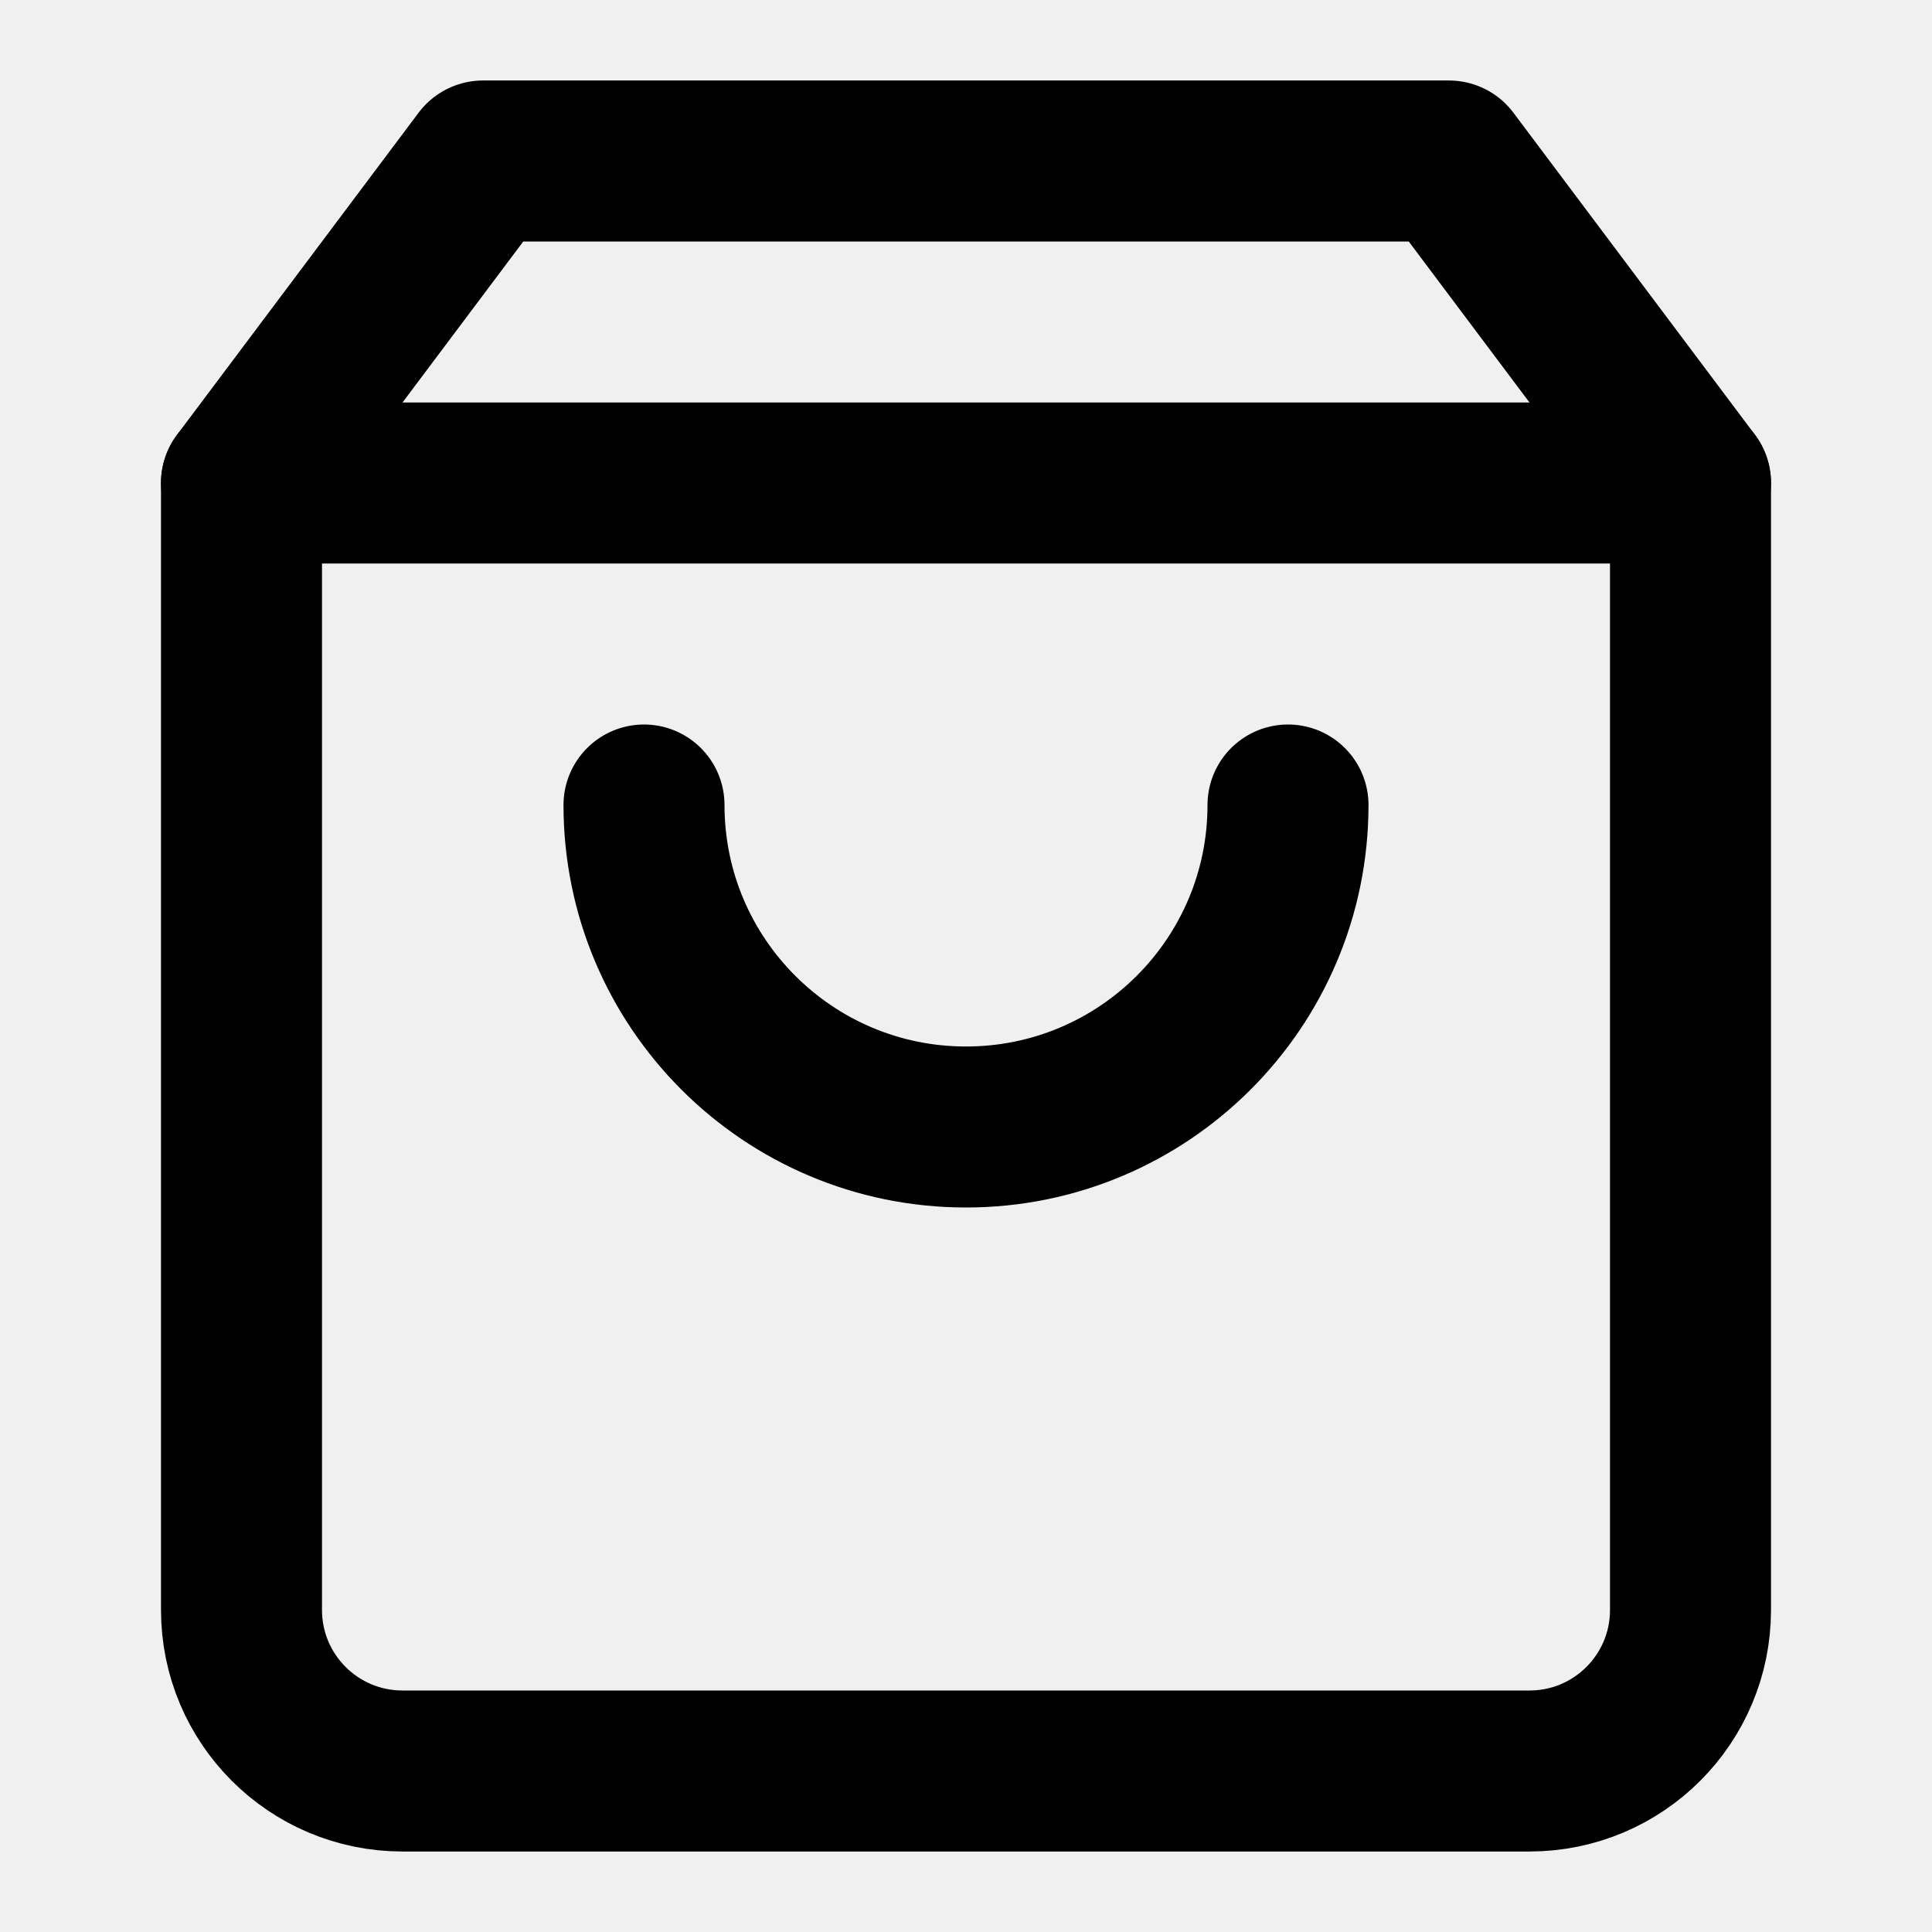
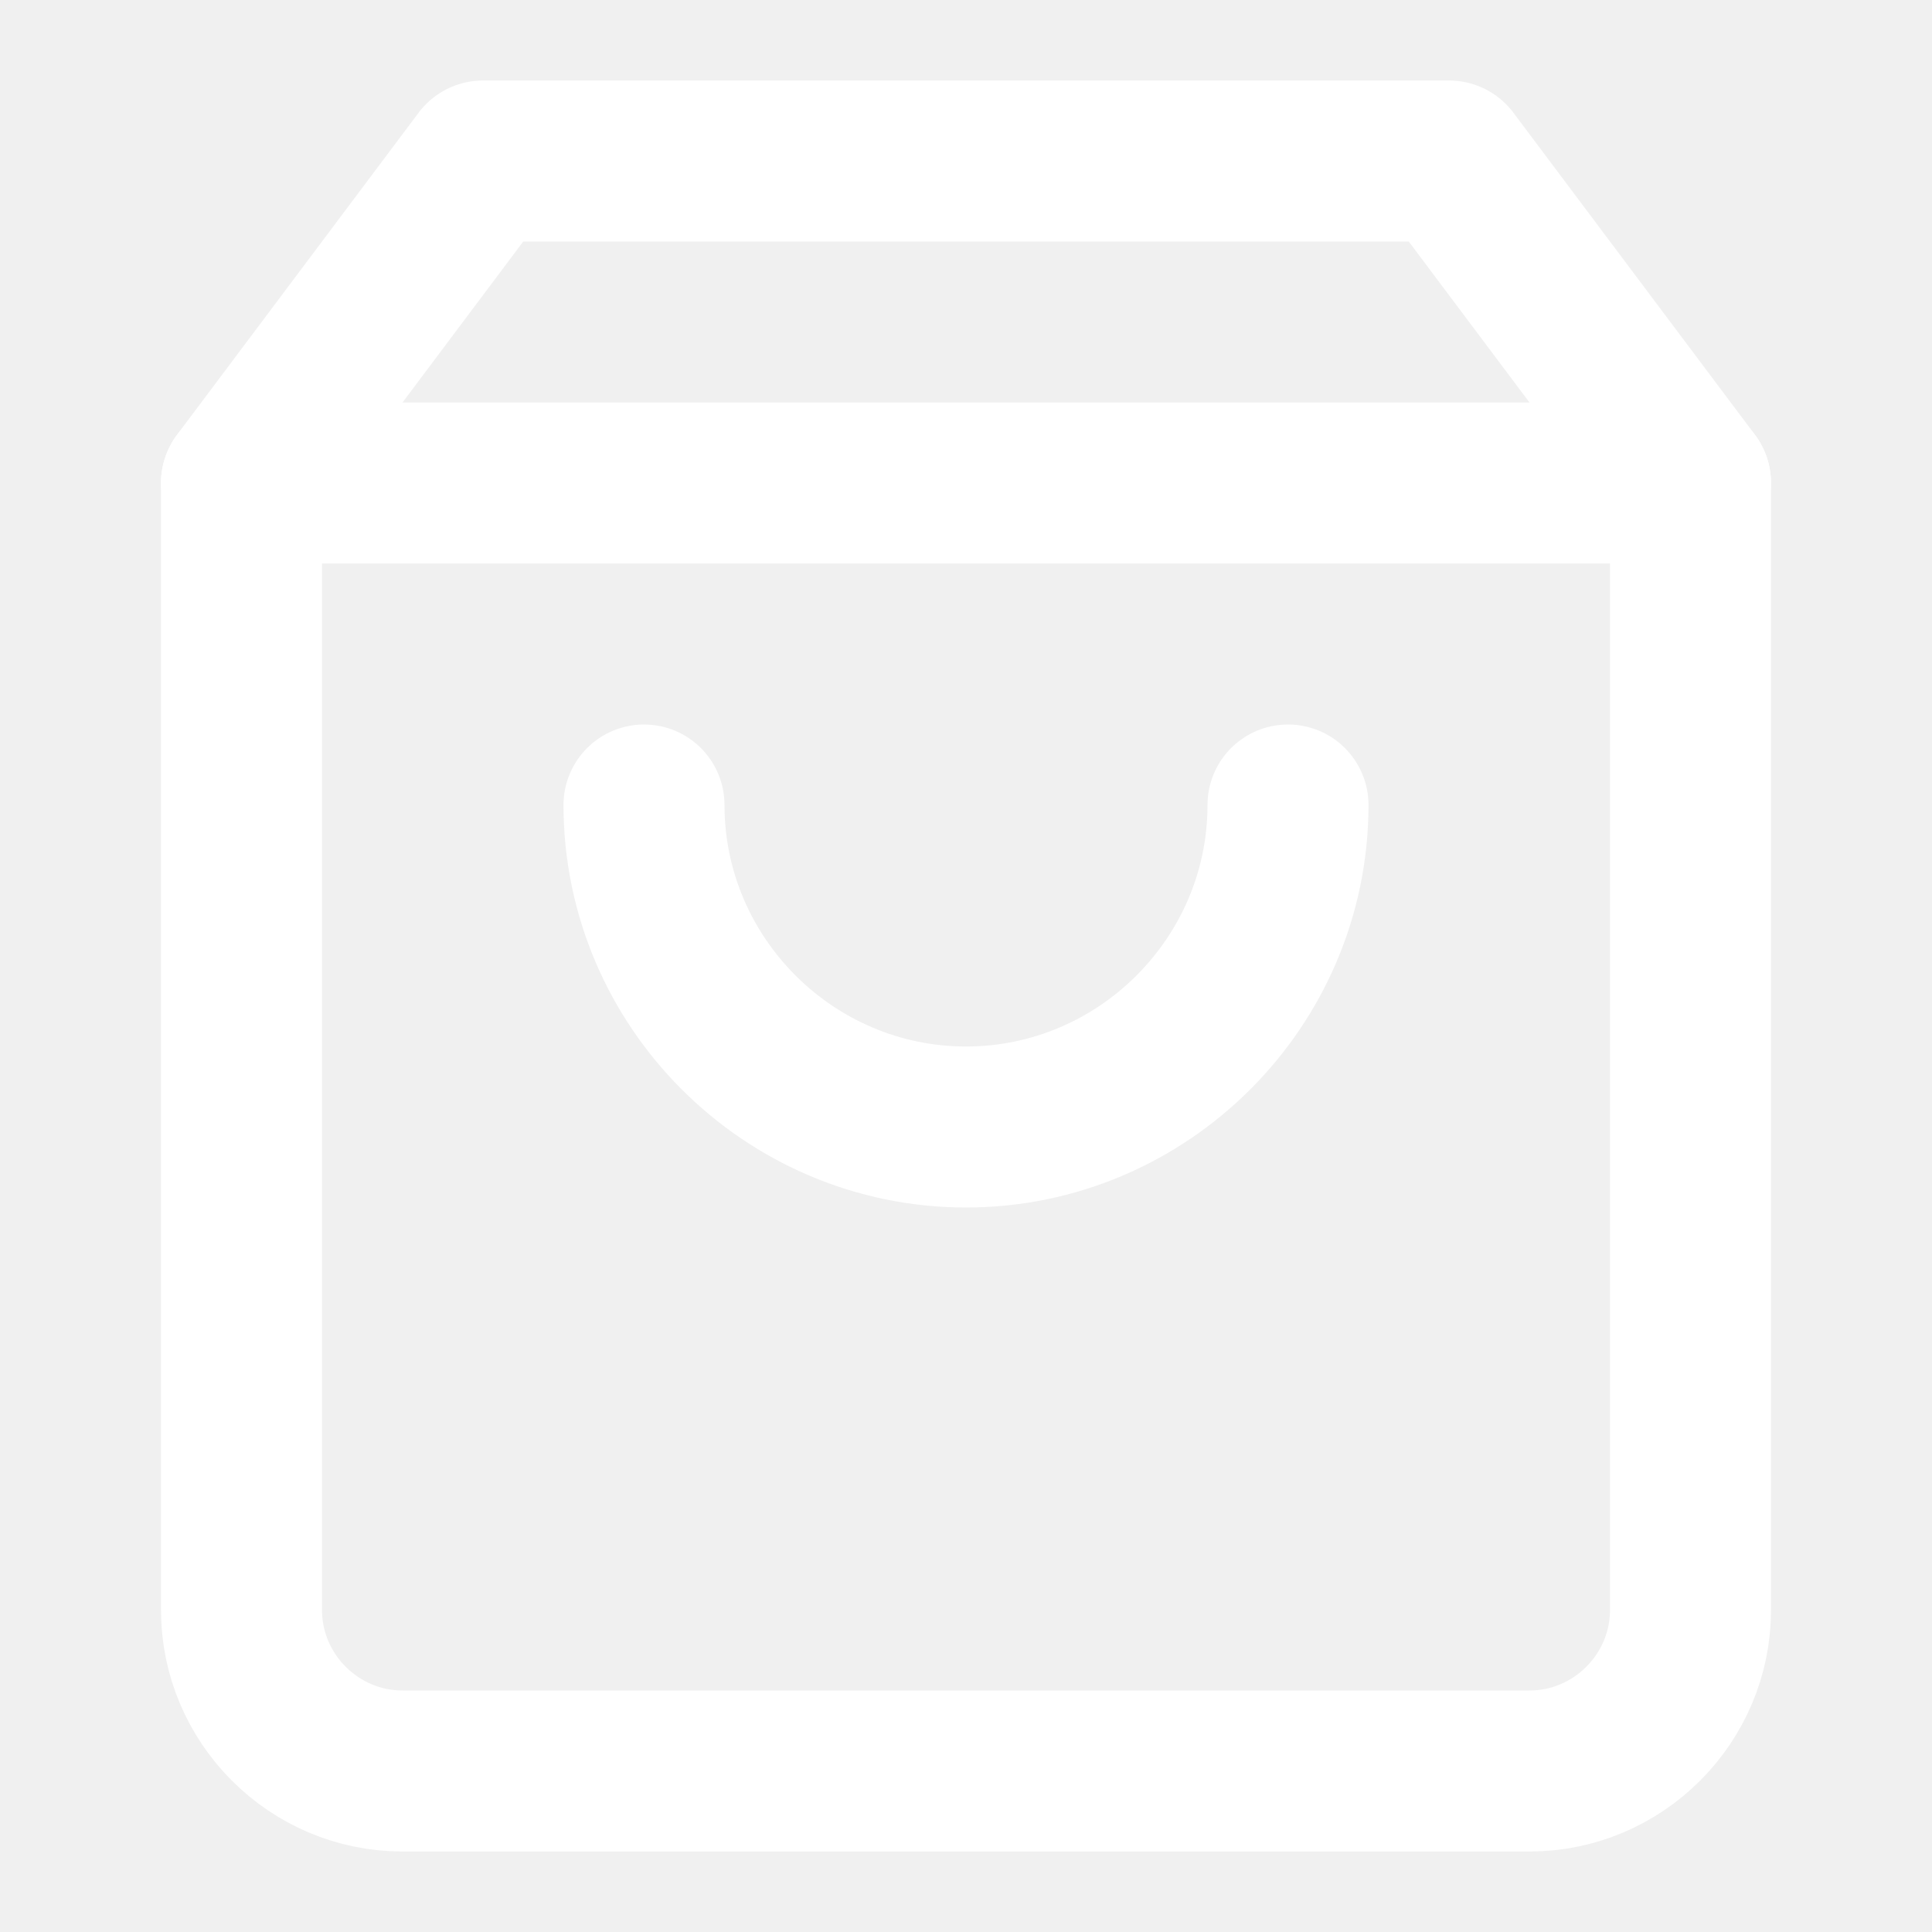
- <svg xmlns="http://www.w3.org/2000/svg" width="24" height="24" viewBox="0 0 24 24" fill="none" stroke="currentColor" stroke-width="2" stroke-linecap="round" stroke-linejoin="round" class="icon-icon-_rq">
-   <path d="M6 2L3 6v14a2 2 0 0 0 2 2h14a2 2 0 0 0 2-2V6l-3-4z" />
-   <line x1="3" y1="6" x2="21" y2="6" />
-   <path d="M16 10a4 4 0 0 1-8 0" />
+ <svg xmlns="http://www.w3.org/2000/svg" id="Layer_1" version="1.1" viewBox="0 0 24 24">
+   <defs>
+     <style>
+       .st0 {
+         fill: none;
+         stroke: #fff;
+         stroke-linecap: round;
+         stroke-linejoin: round;
+         stroke-width: 2px;
+       }
+     </style>
+   </defs>
+   <path class="st0" d="M6,2l-3,4v14c0,1.1.9,2,2,2h14c1.1,0,2-.9,2-2V6l-3-4H6Z" />
+   <line class="st0" x1="3" y1="6" x2="21" y2="6" />
+   <path class="st0" d="M16,10c0,2.2-1.8,4-4,4s-4-1.8-4-4" />
</svg>
